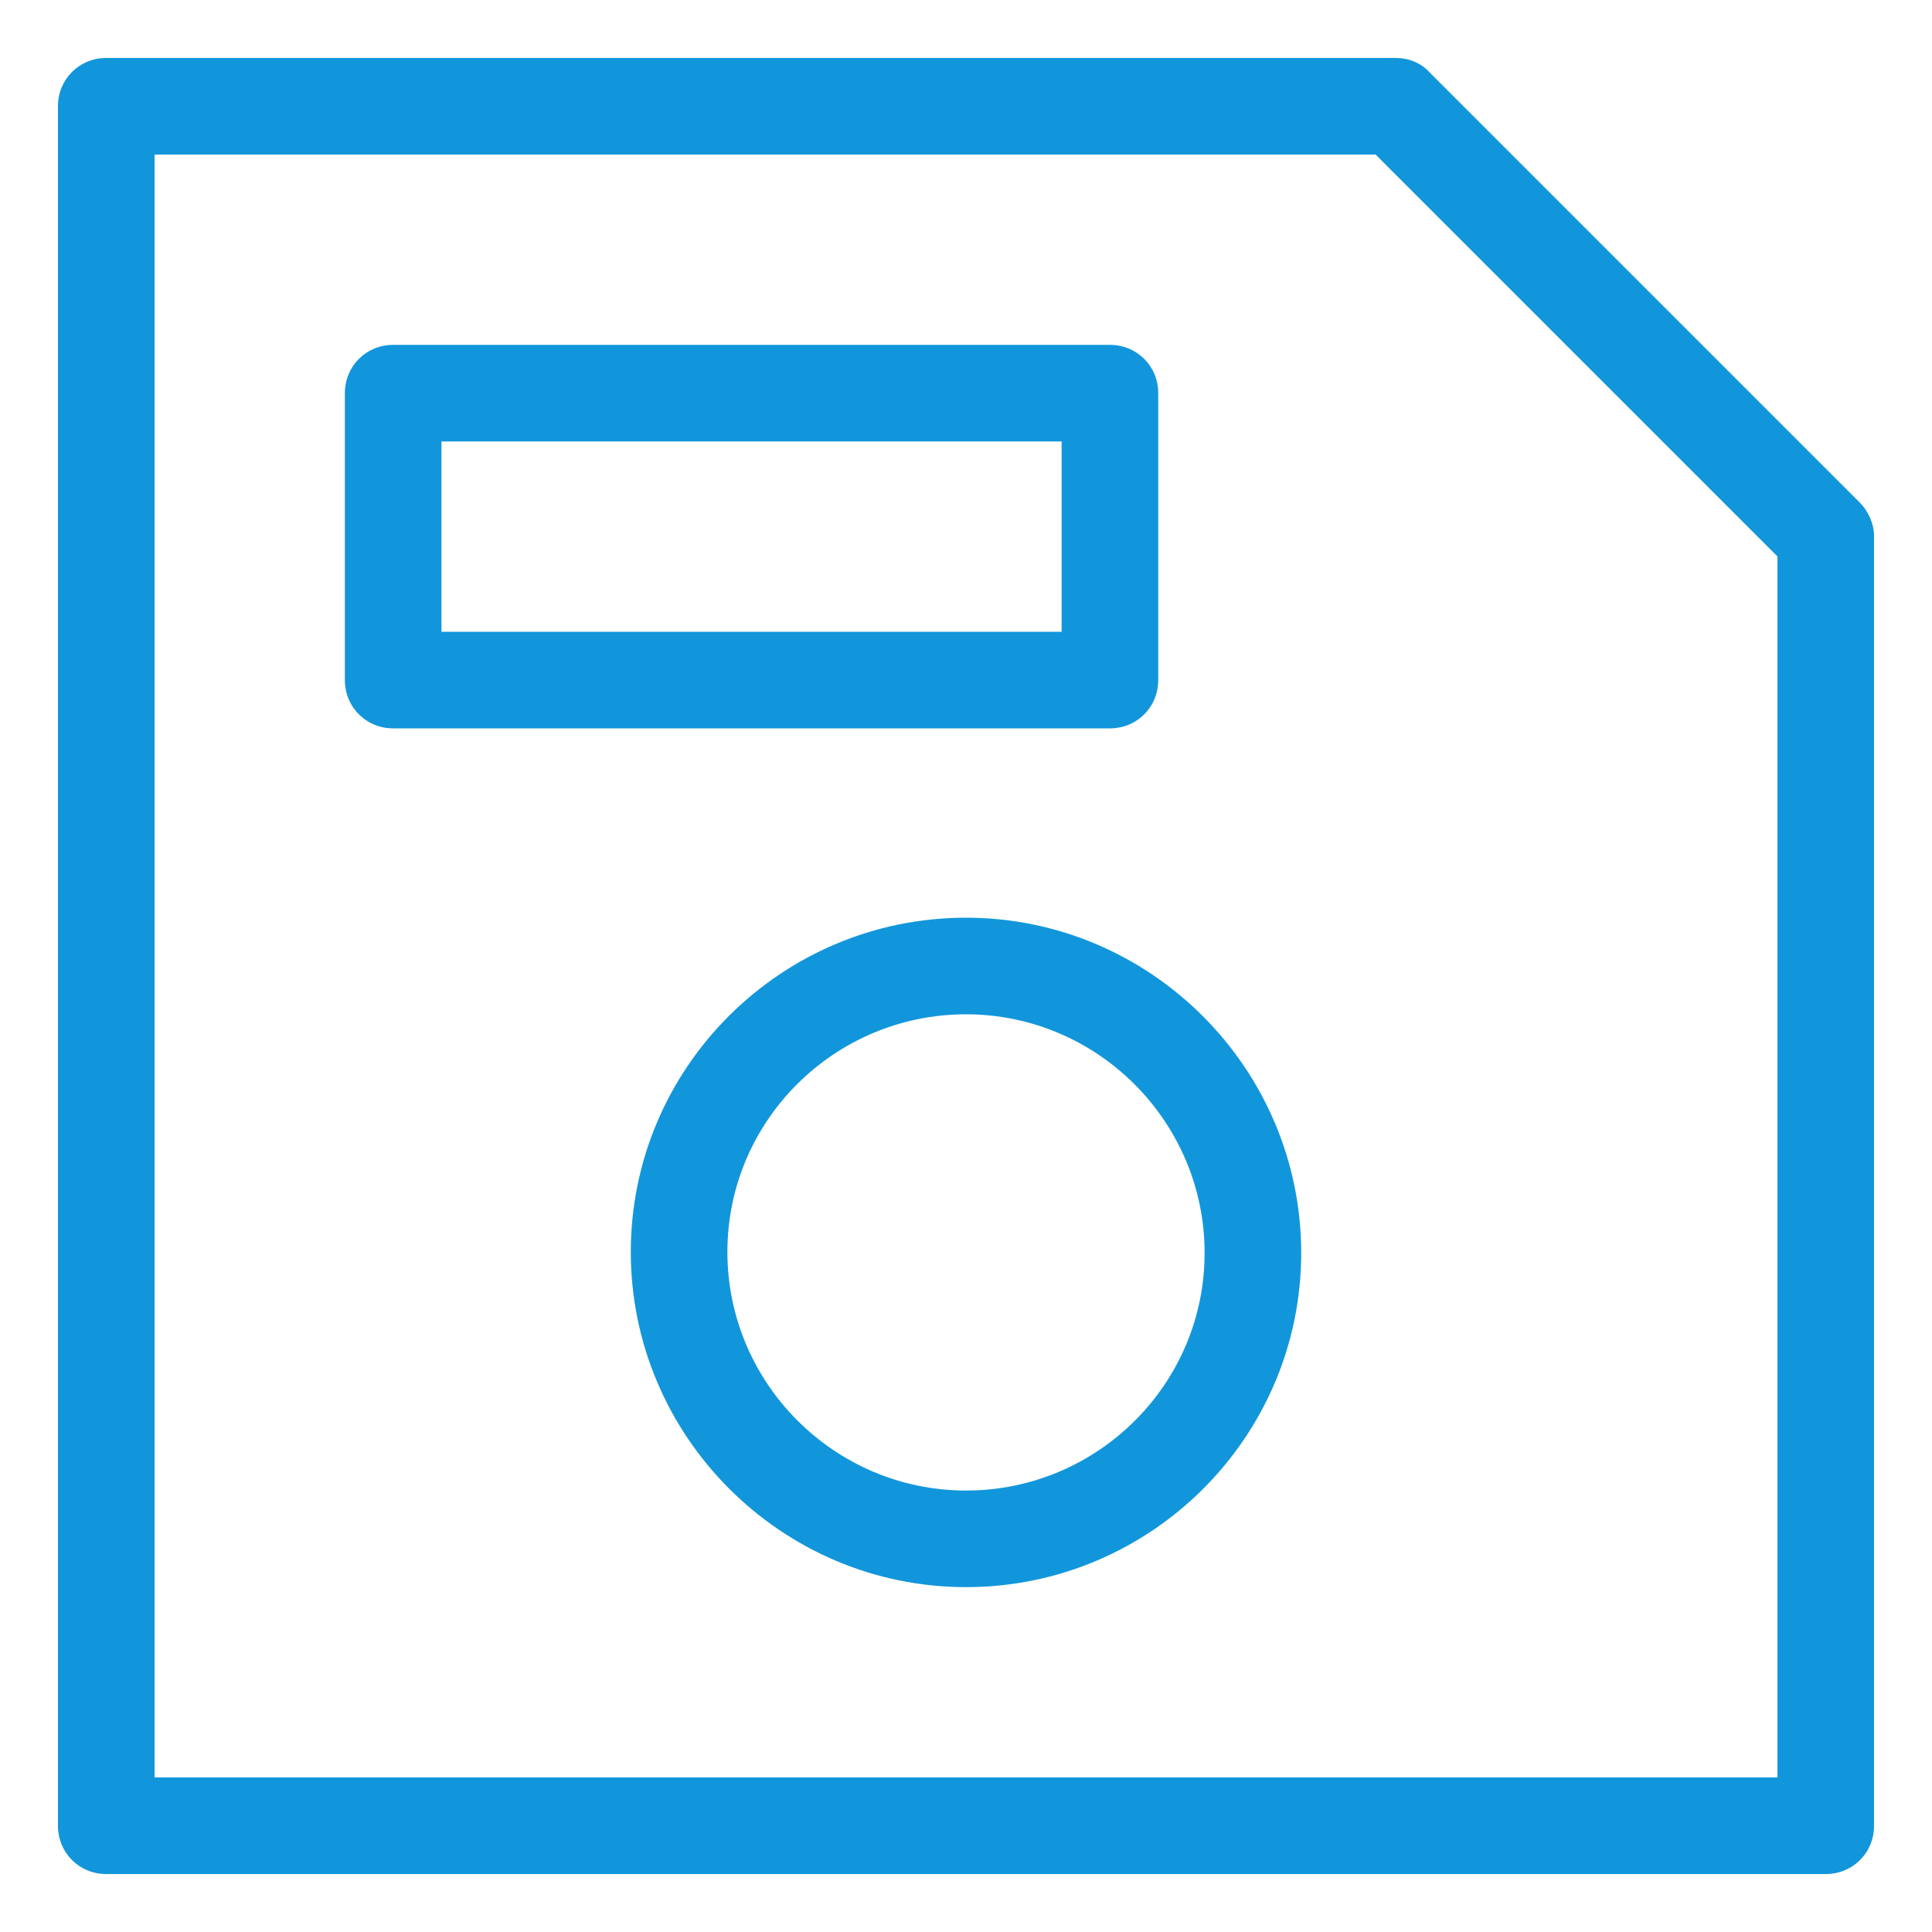
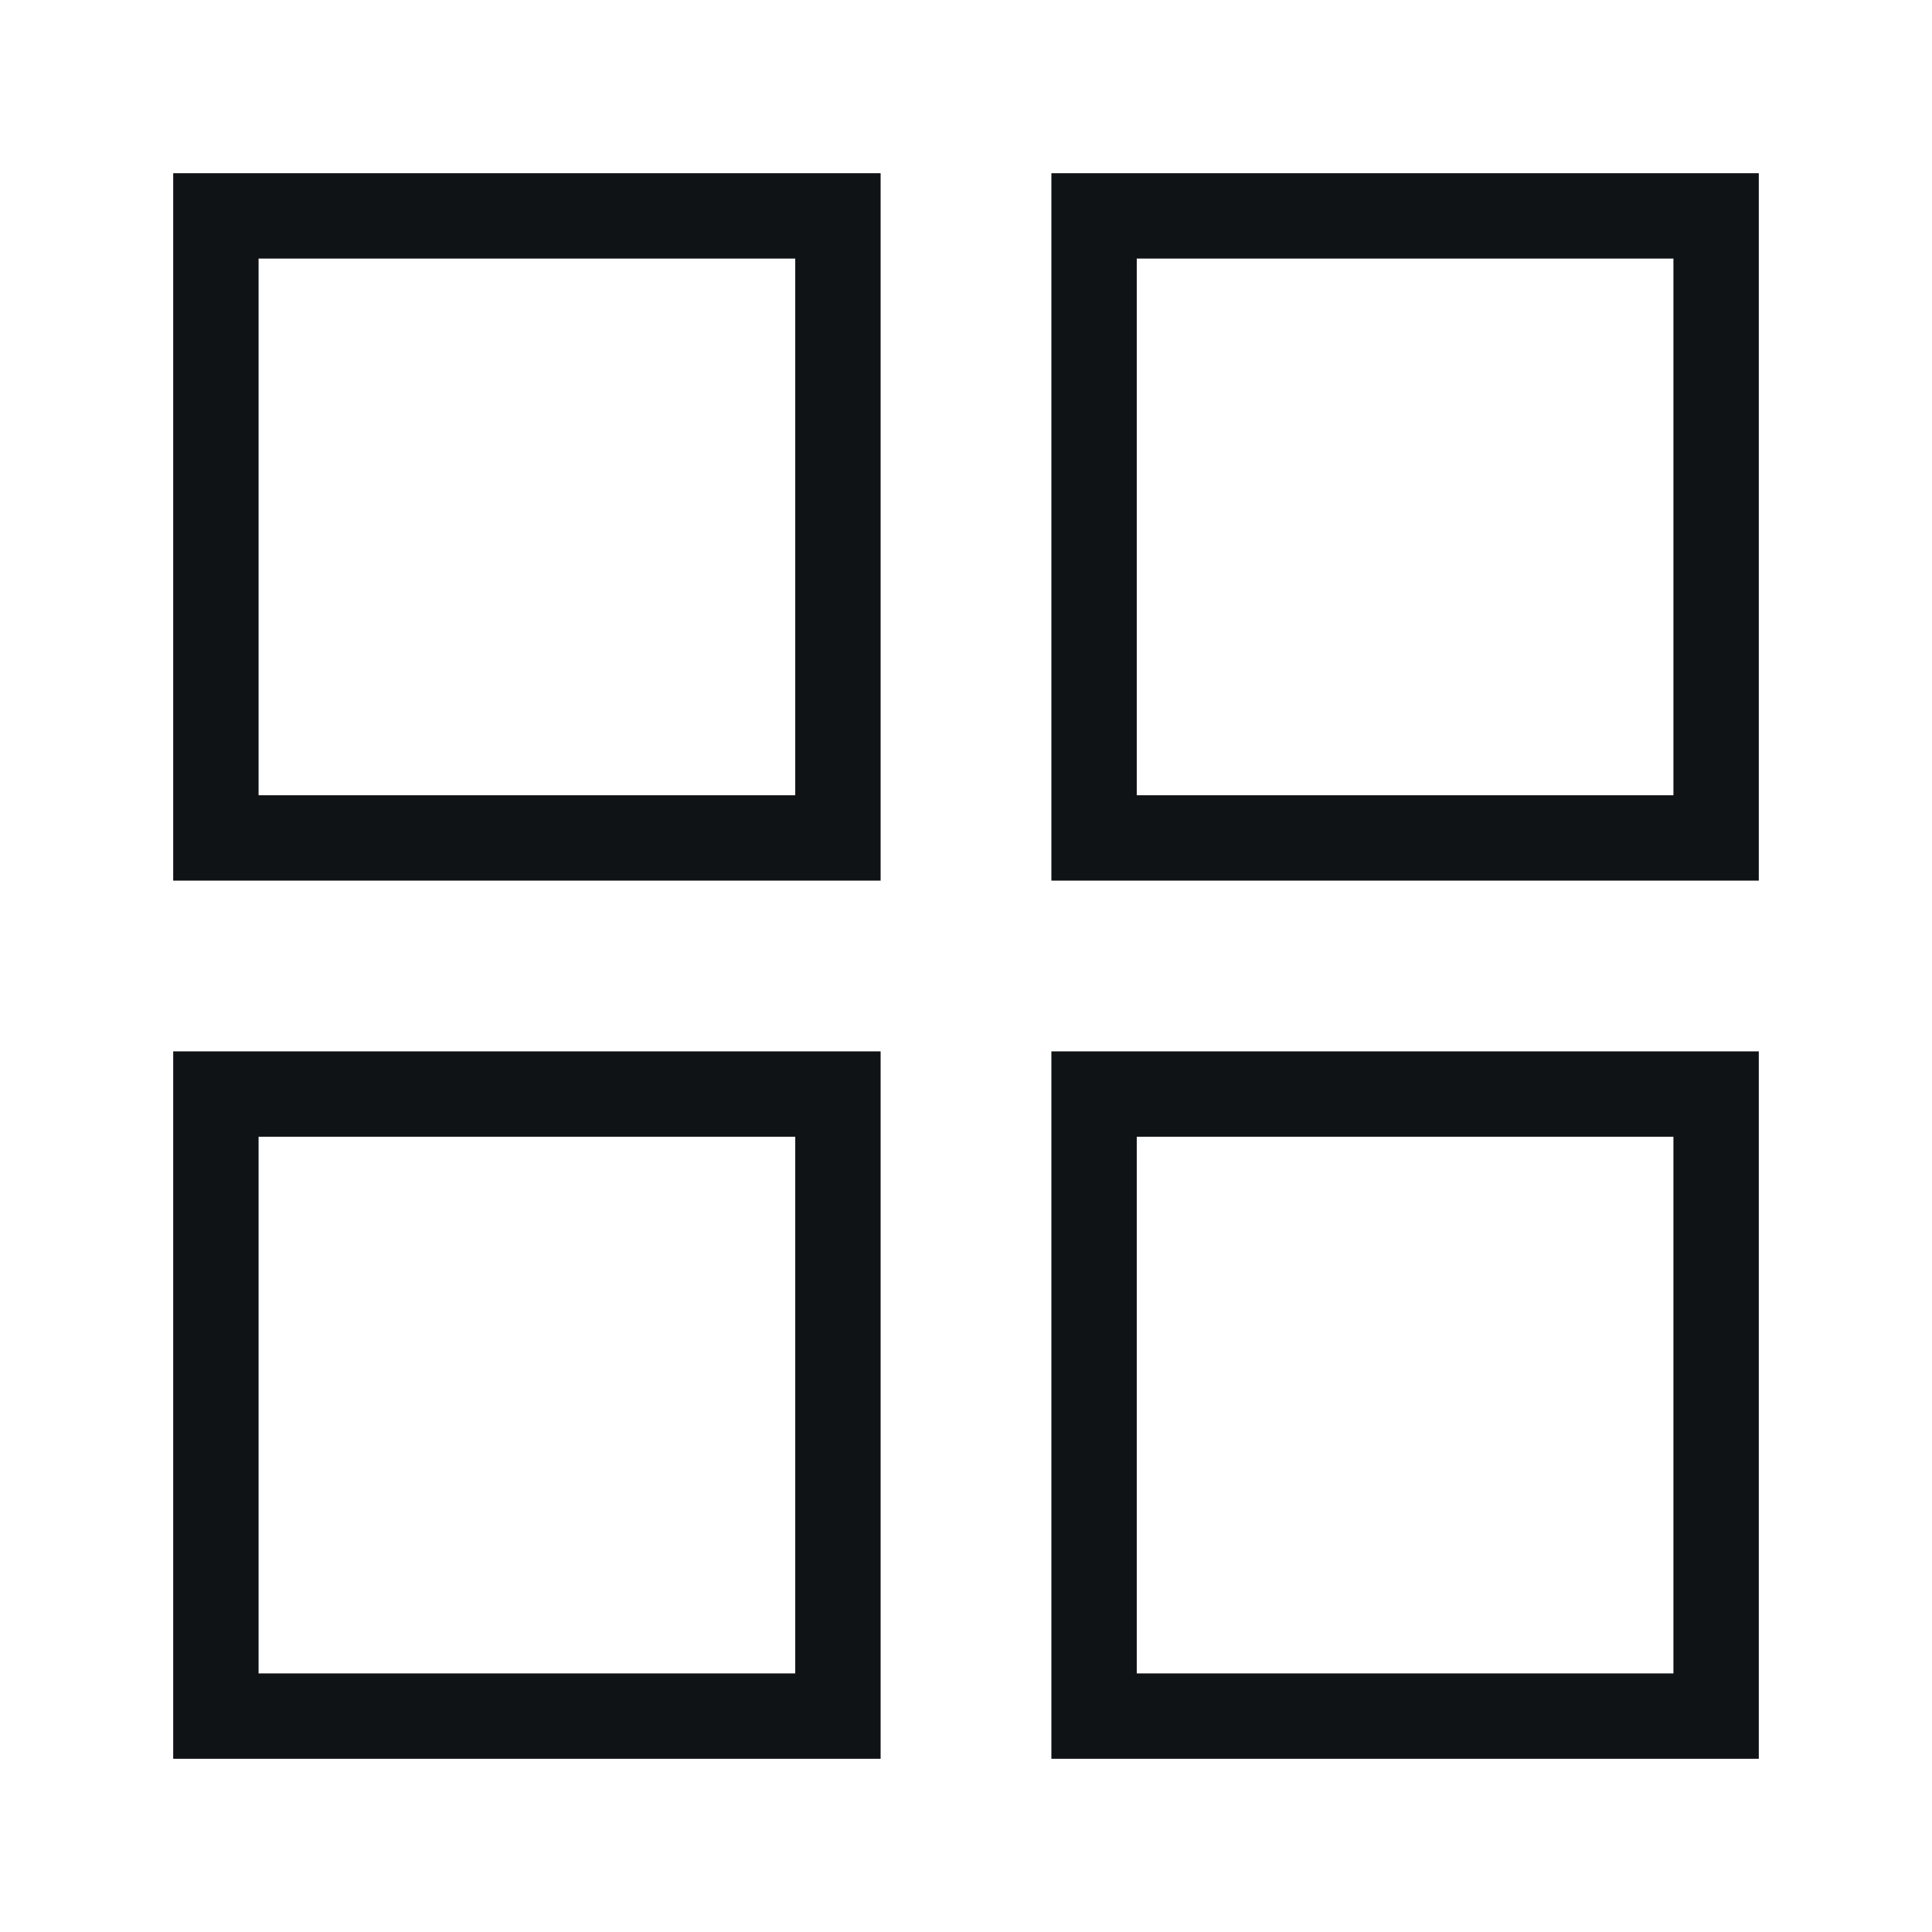
- <svg xmlns="http://www.w3.org/2000/svg" t="1558332004606" class="icon" style="" viewBox="0 0 1024 1024" version="1.1" p-id="2238" width="200" height="200">
+ <svg xmlns="http://www.w3.org/2000/svg" t="1558326095808" class="icon" style="" viewBox="0 0 1024 1024" version="1.1" p-id="1121" width="200" height="200">
  <defs>
    <style type="text/css" />
  </defs>
-   <path d="M967.68 993.28H56.32c-14.336 0-25.6-11.264-25.6-25.6V56.32c0-14.336 11.264-25.6 25.6-25.6h683.52c6.656 0 13.312 2.56 17.92 7.68L985.6 266.24c4.608 4.608 7.68 11.264 7.68 17.92V967.68c0 14.336-11.264 25.6-25.6 25.6zM81.92 942.08h860.16V294.912L729.088 81.92H81.92v860.16z m430.08-100.864c-97.792 0-177.664-79.872-177.664-177.664S414.208 486.4 512 486.4s177.664 79.872 177.664 177.664-79.872 177.152-177.664 177.152z m0-303.616c-69.632 0-126.464 56.32-126.464 125.952 0 69.632 56.832 126.464 126.464 126.464s126.464-56.32 126.464-125.952c0-69.632-56.832-126.464-126.464-126.464z m76.288-151.552H208.384c-14.336 0-25.6-11.264-25.6-25.6V208.384c0-14.336 11.264-25.6 25.6-25.6h379.904c14.336 0 25.6 11.264 25.6 25.6v152.064c0 14.336-11.264 25.6-25.6 25.6z m-354.304-51.2h328.704V233.984H233.984v100.864z" p-id="2239" fill="#1296db" />
+   <path d="M91.798 91.798v374.949h374.949V91.798H91.798z m329.697 329.697H137.051V137.051h284.444v284.444zM557.253 466.747h374.949V91.798H557.253v374.949z m329.697-329.697v284.444H602.505V137.051h284.444zM557.253 557.253v374.949h374.949V557.253H557.253z m329.697 329.697H602.505V602.505h284.444v284.444zM91.798 557.253v374.949h374.949V557.253H91.798z m329.697 329.697H137.051V602.505h284.444v284.444z" fill="#101316" p-id="1122" />
</svg>
